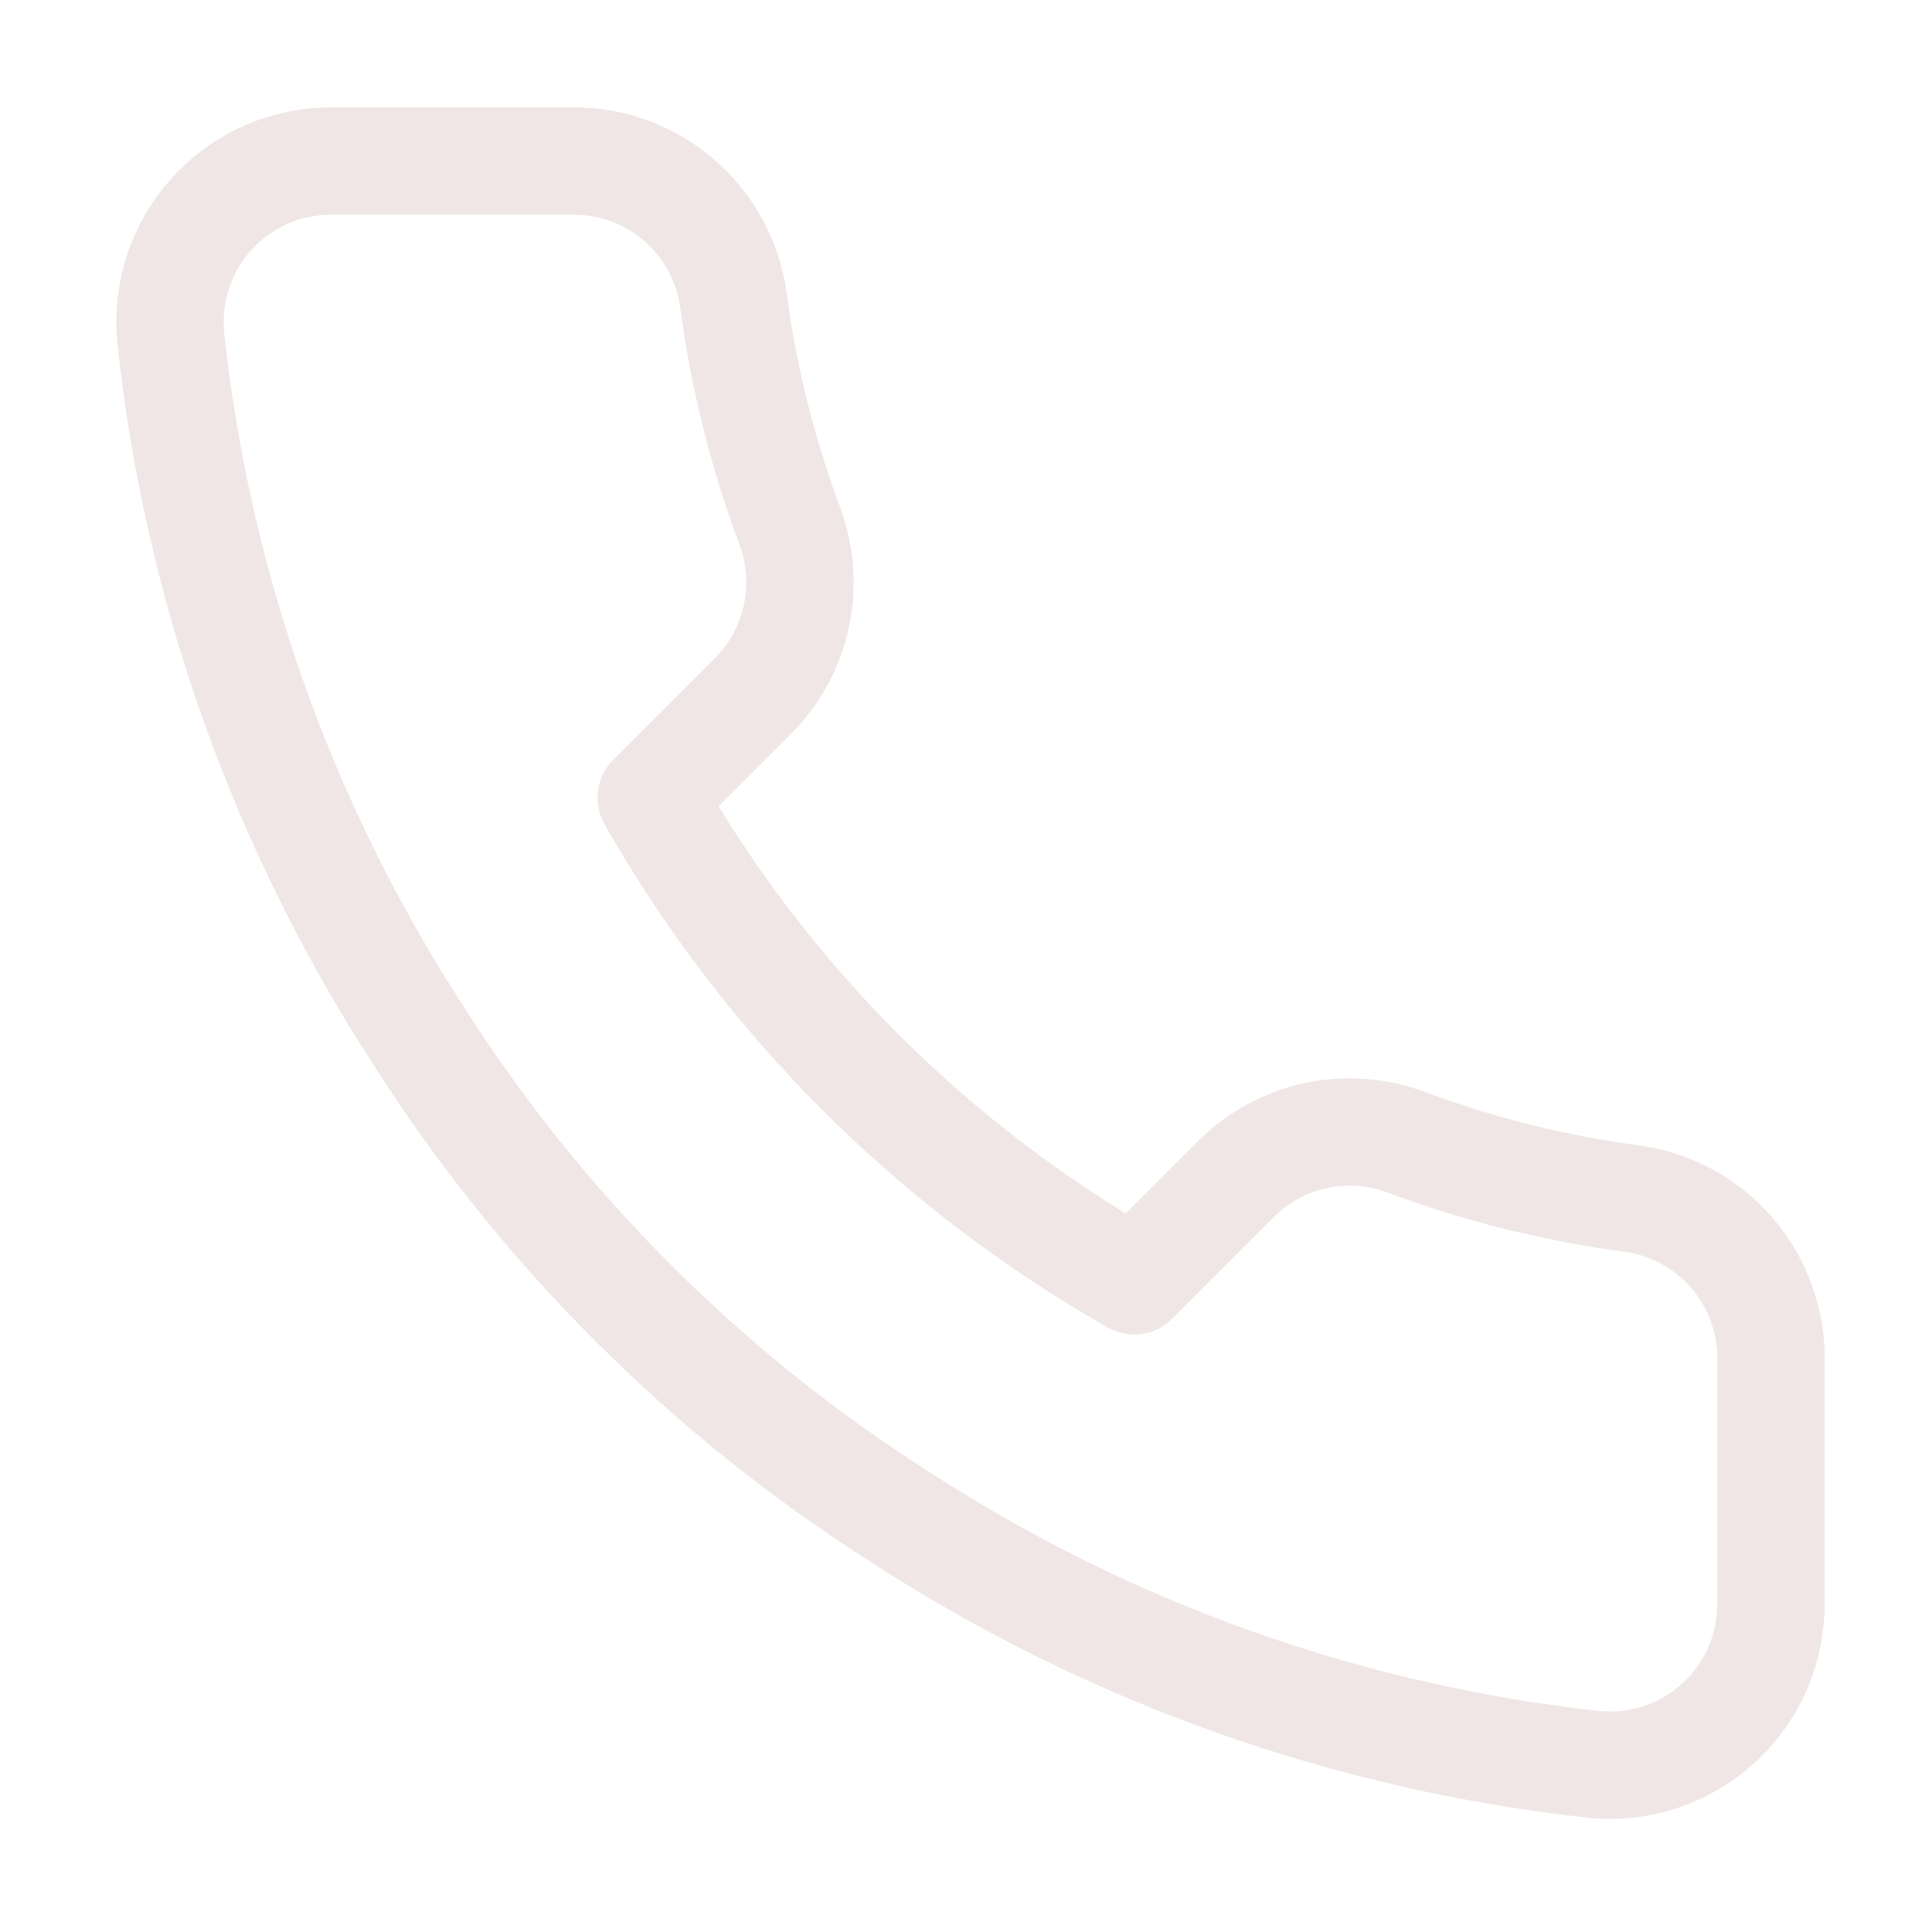
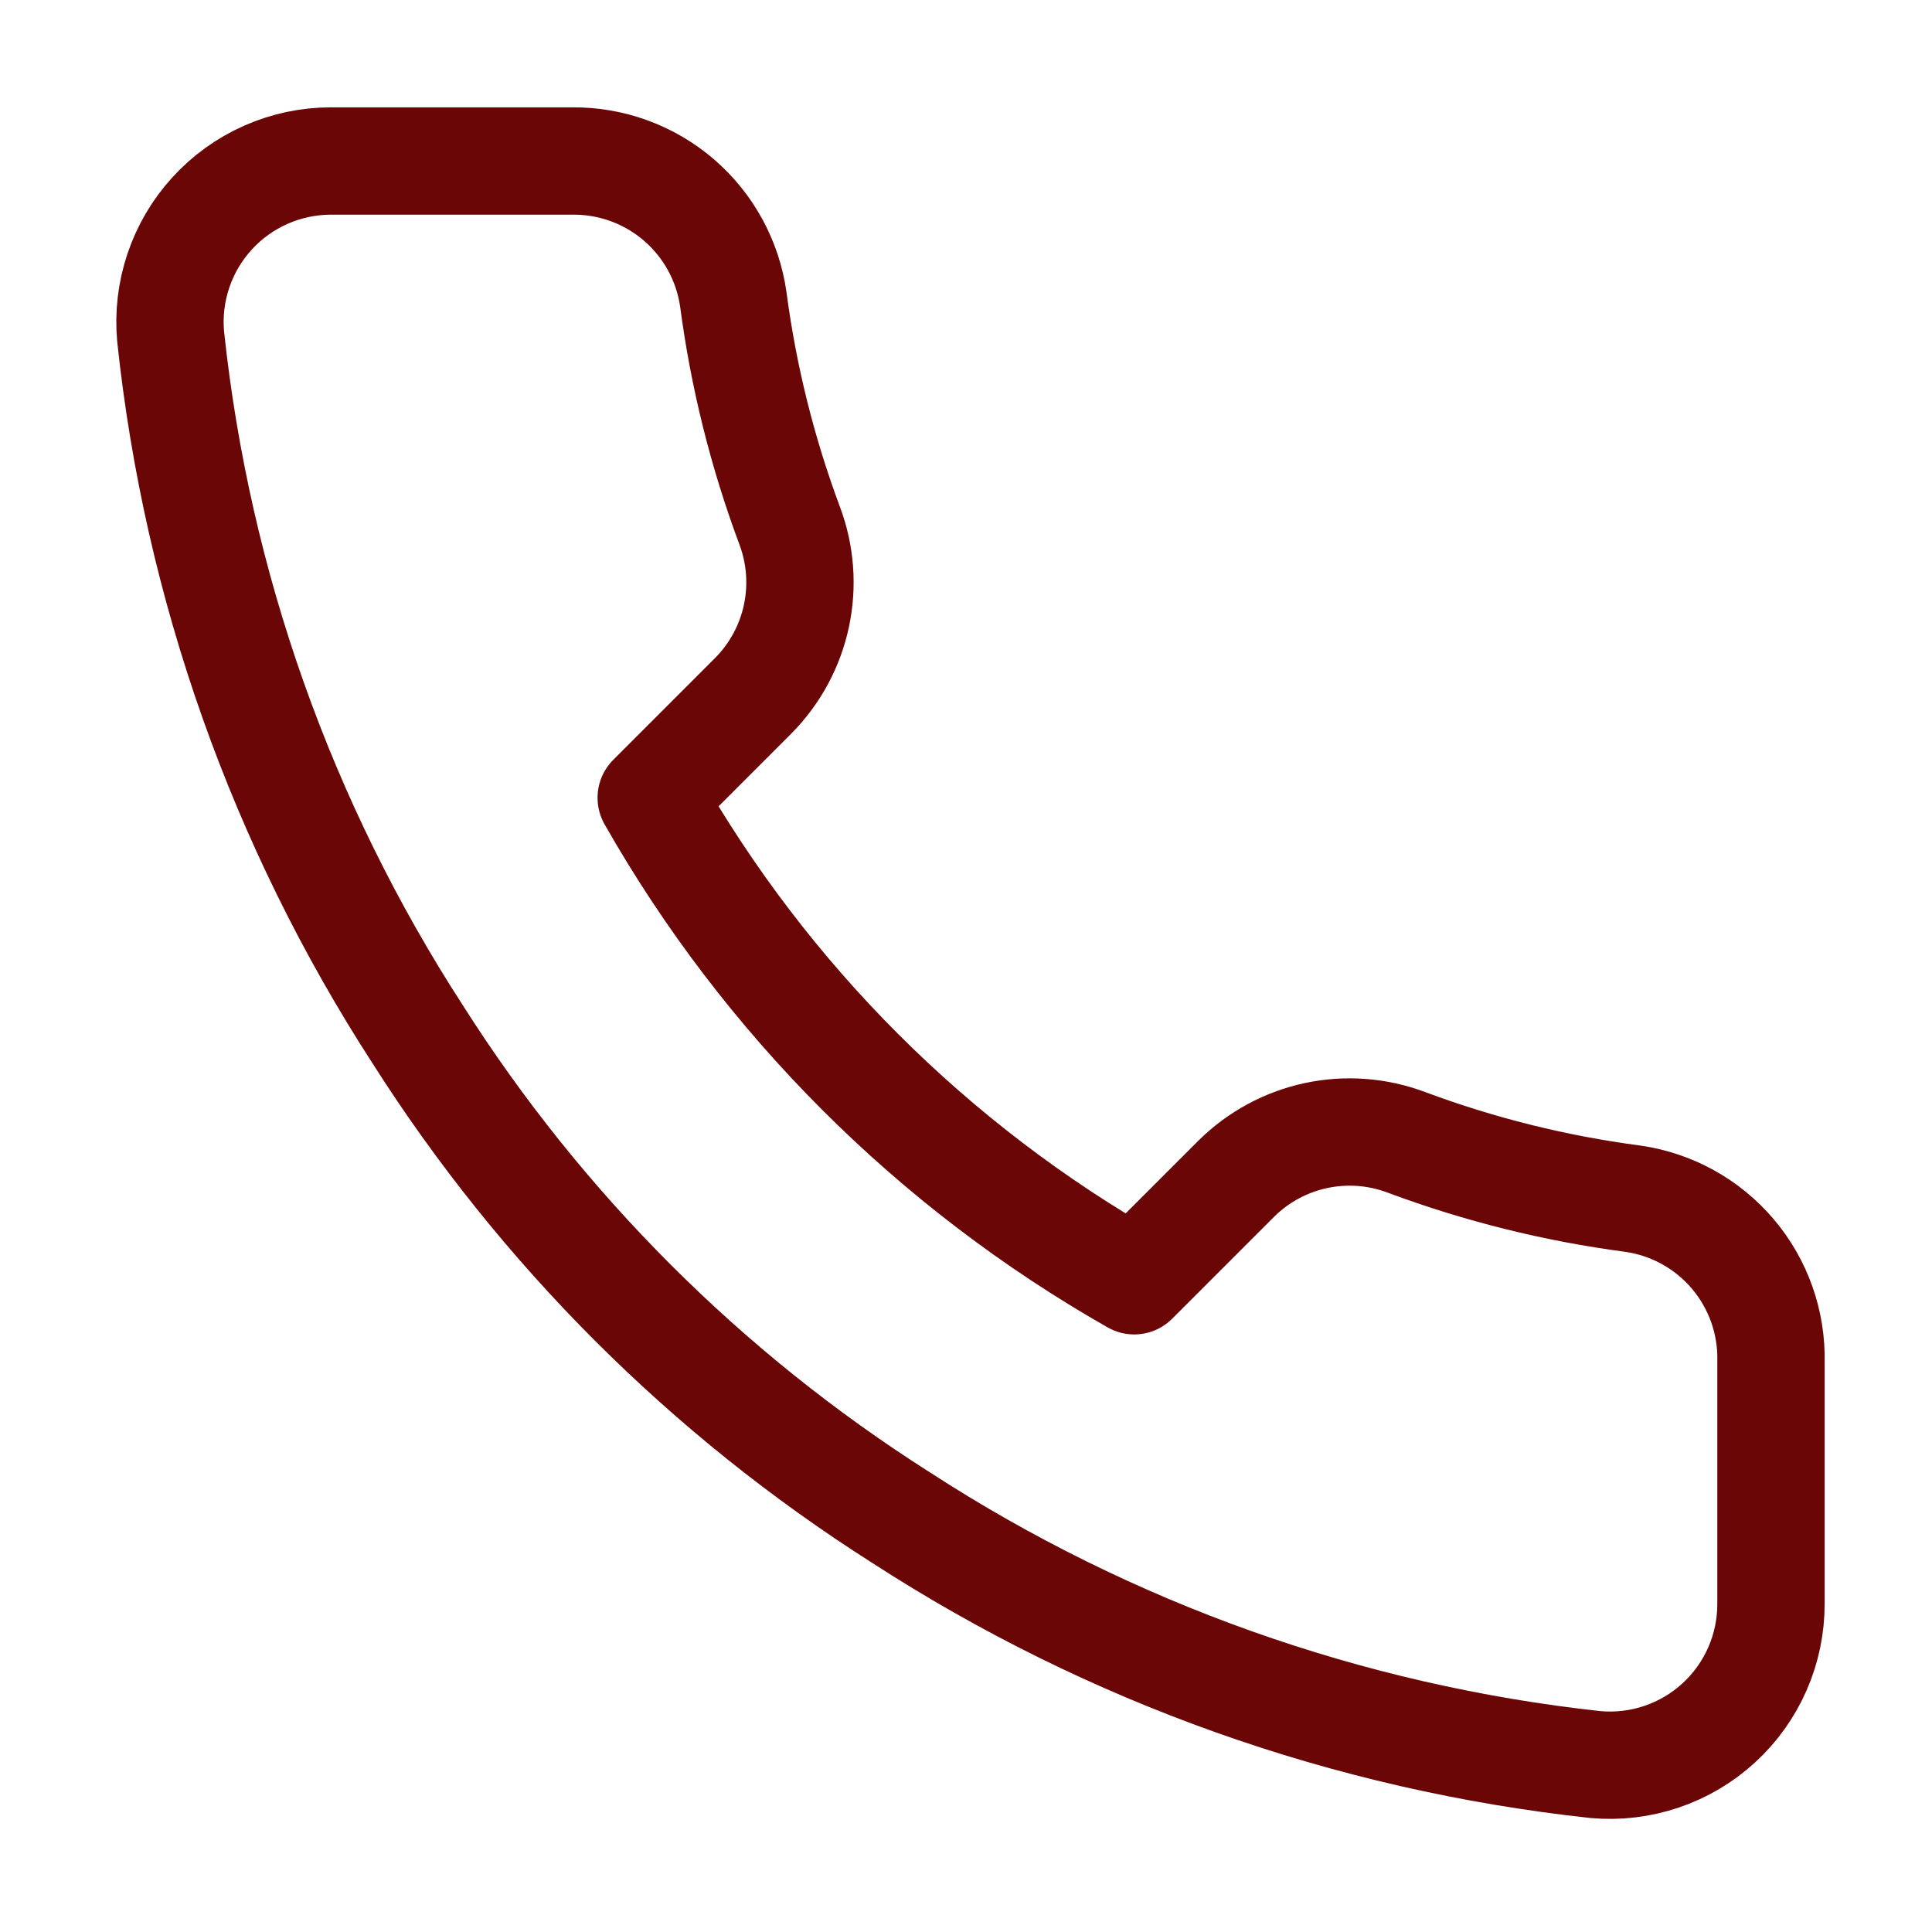
<svg xmlns="http://www.w3.org/2000/svg" width="180" height="180" viewBox="0 0 180 180" fill="none">
-   <path d="M164.997 126.901V149.401C165.005 151.489 164.577 153.557 163.741 155.471C162.904 157.385 161.677 159.103 160.137 160.515C158.598 161.927 156.781 163.002 154.802 163.671C152.824 164.34 150.727 164.589 148.647 164.401C125.568 161.893 103.399 154.007 83.922 141.376C65.8 129.861 50.437 114.497 38.922 96.376C26.247 76.81 18.359 54.533 15.897 31.351C15.709 29.277 15.956 27.186 16.621 25.213C17.285 23.239 18.354 21.426 19.758 19.888C21.162 18.35 22.87 17.121 24.775 16.28C26.68 15.438 28.739 15.003 30.822 15.001H53.322C56.962 14.965 60.49 16.254 63.25 18.627C66.01 21.001 67.812 24.297 68.322 27.901C69.272 35.101 71.033 42.171 73.572 48.976C74.581 51.66 74.799 54.578 74.201 57.382C73.603 60.187 72.213 62.762 70.197 64.801L60.672 74.326C71.349 93.102 86.895 108.649 105.672 119.326L115.197 109.801C117.236 107.784 119.81 106.395 122.615 105.796C125.42 105.198 128.337 105.417 131.022 106.426C137.826 108.965 144.896 110.726 152.097 111.676C155.74 112.19 159.067 114.025 161.446 116.832C163.824 119.639 165.088 123.223 164.997 126.901Z" stroke="#6B0606" stroke-opacity="0.1" stroke-width="10" stroke-linecap="round" stroke-linejoin="round" />
+   <path d="M164.997 126.901V149.401C165.005 151.489 164.577 153.557 163.741 155.471C162.904 157.385 161.677 159.103 160.137 160.515C158.598 161.927 156.781 163.002 154.802 163.671C152.824 164.34 150.727 164.589 148.647 164.401C125.568 161.893 103.399 154.007 83.922 141.376C65.8 129.861 50.437 114.497 38.922 96.376C26.247 76.81 18.359 54.533 15.897 31.351C15.709 29.277 15.956 27.186 16.621 25.213C17.285 23.239 18.354 21.426 19.758 19.888C21.162 18.35 22.87 17.121 24.775 16.28C26.68 15.438 28.739 15.003 30.822 15.001H53.322C56.962 14.965 60.49 16.254 63.25 18.627C66.01 21.001 67.812 24.297 68.322 27.901C69.272 35.101 71.033 42.171 73.572 48.976C74.581 51.66 74.799 54.578 74.201 57.382C73.603 60.187 72.213 62.762 70.197 64.801L60.672 74.326C71.349 93.102 86.895 108.649 105.672 119.326L115.197 109.801C117.236 107.784 119.81 106.395 122.615 105.796C125.42 105.198 128.337 105.417 131.022 106.426C137.826 108.965 144.896 110.726 152.097 111.676C155.74 112.19 159.067 114.025 161.446 116.832C163.824 119.639 165.088 123.223 164.997 126.901Z" stroke="#6B0606" stroke-opacity="1" stroke-width="10" stroke-linecap="round" stroke-linejoin="round" />
</svg>
